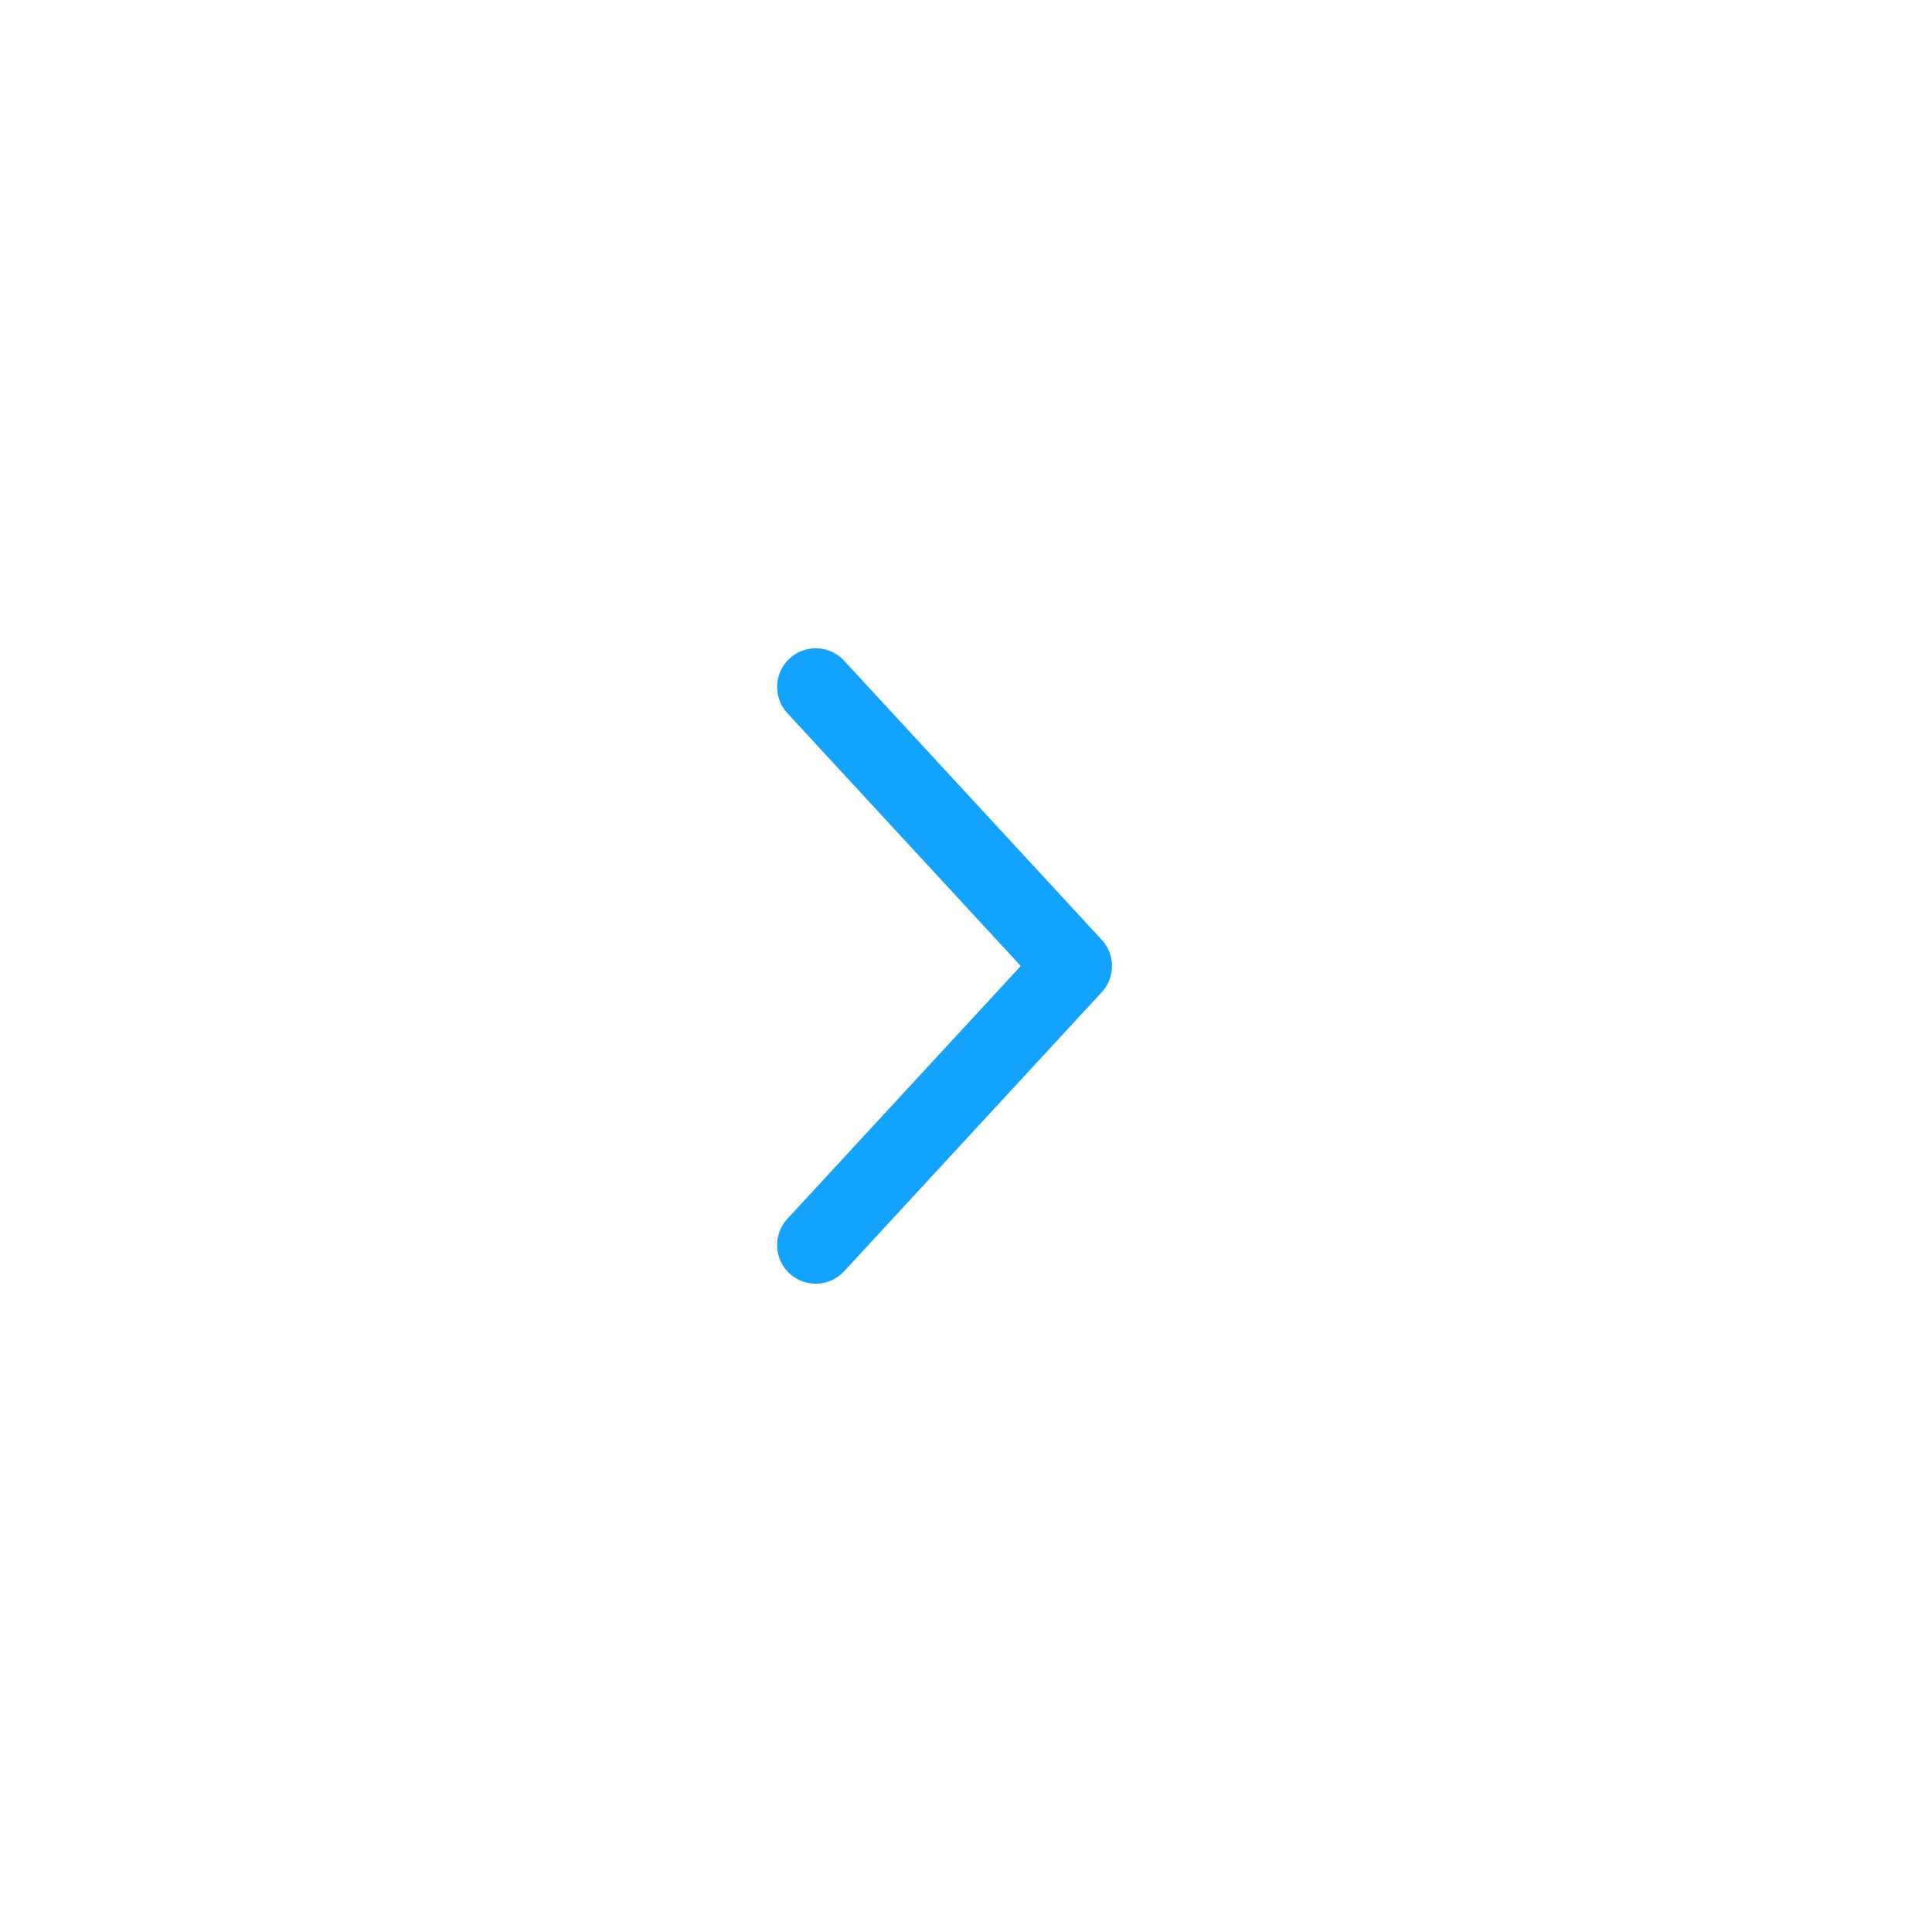
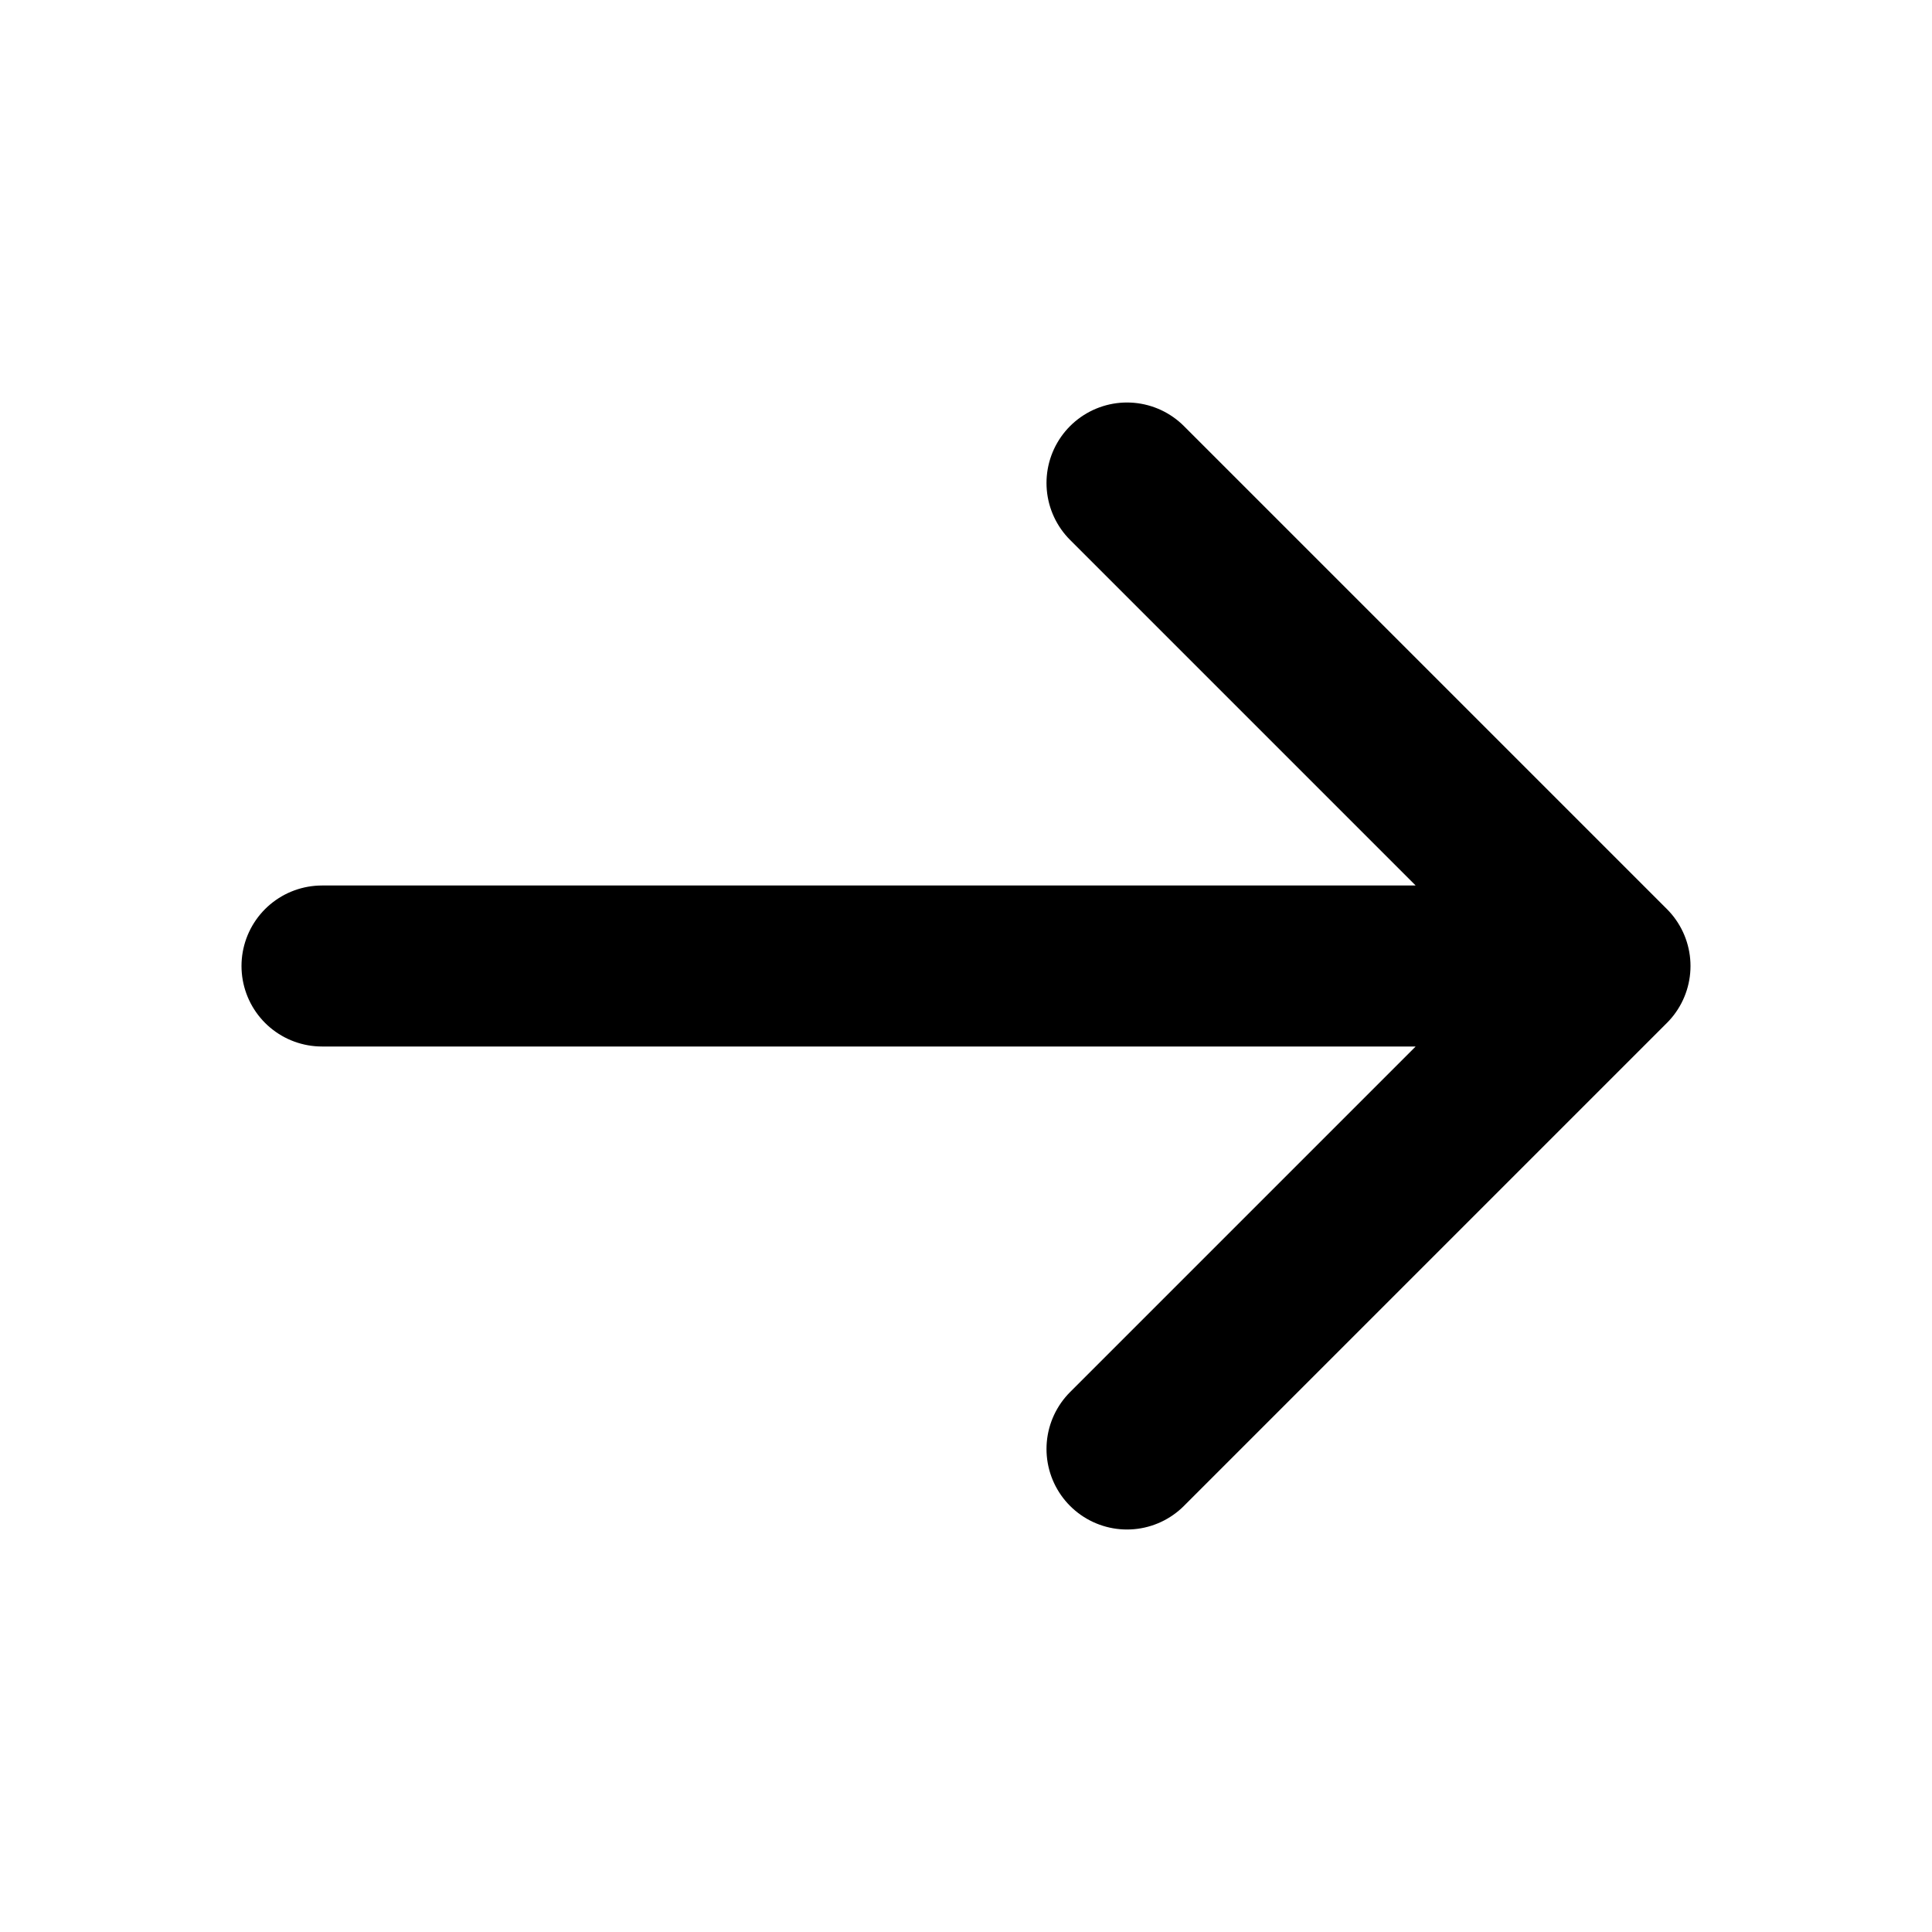
- <svg xmlns="http://www.w3.org/2000/svg" width="50" height="50" viewBox="0 0 50 50" fill="none">
-   <path d="M21.111 32.222L27.778 25L21.111 17.778" stroke="#13A3FD" stroke-width="2" stroke-linecap="round" stroke-linejoin="round" />
+ <svg xmlns="http://www.w3.org/2000/svg" width="24" height="24" viewBox="0 0 24 24" fill="none">
+   <path d="M4 12H20M20 12L14 6M20 12L14 18" stroke="black" stroke-width="2" stroke-linecap="round" stroke-linejoin="round" />
</svg>
